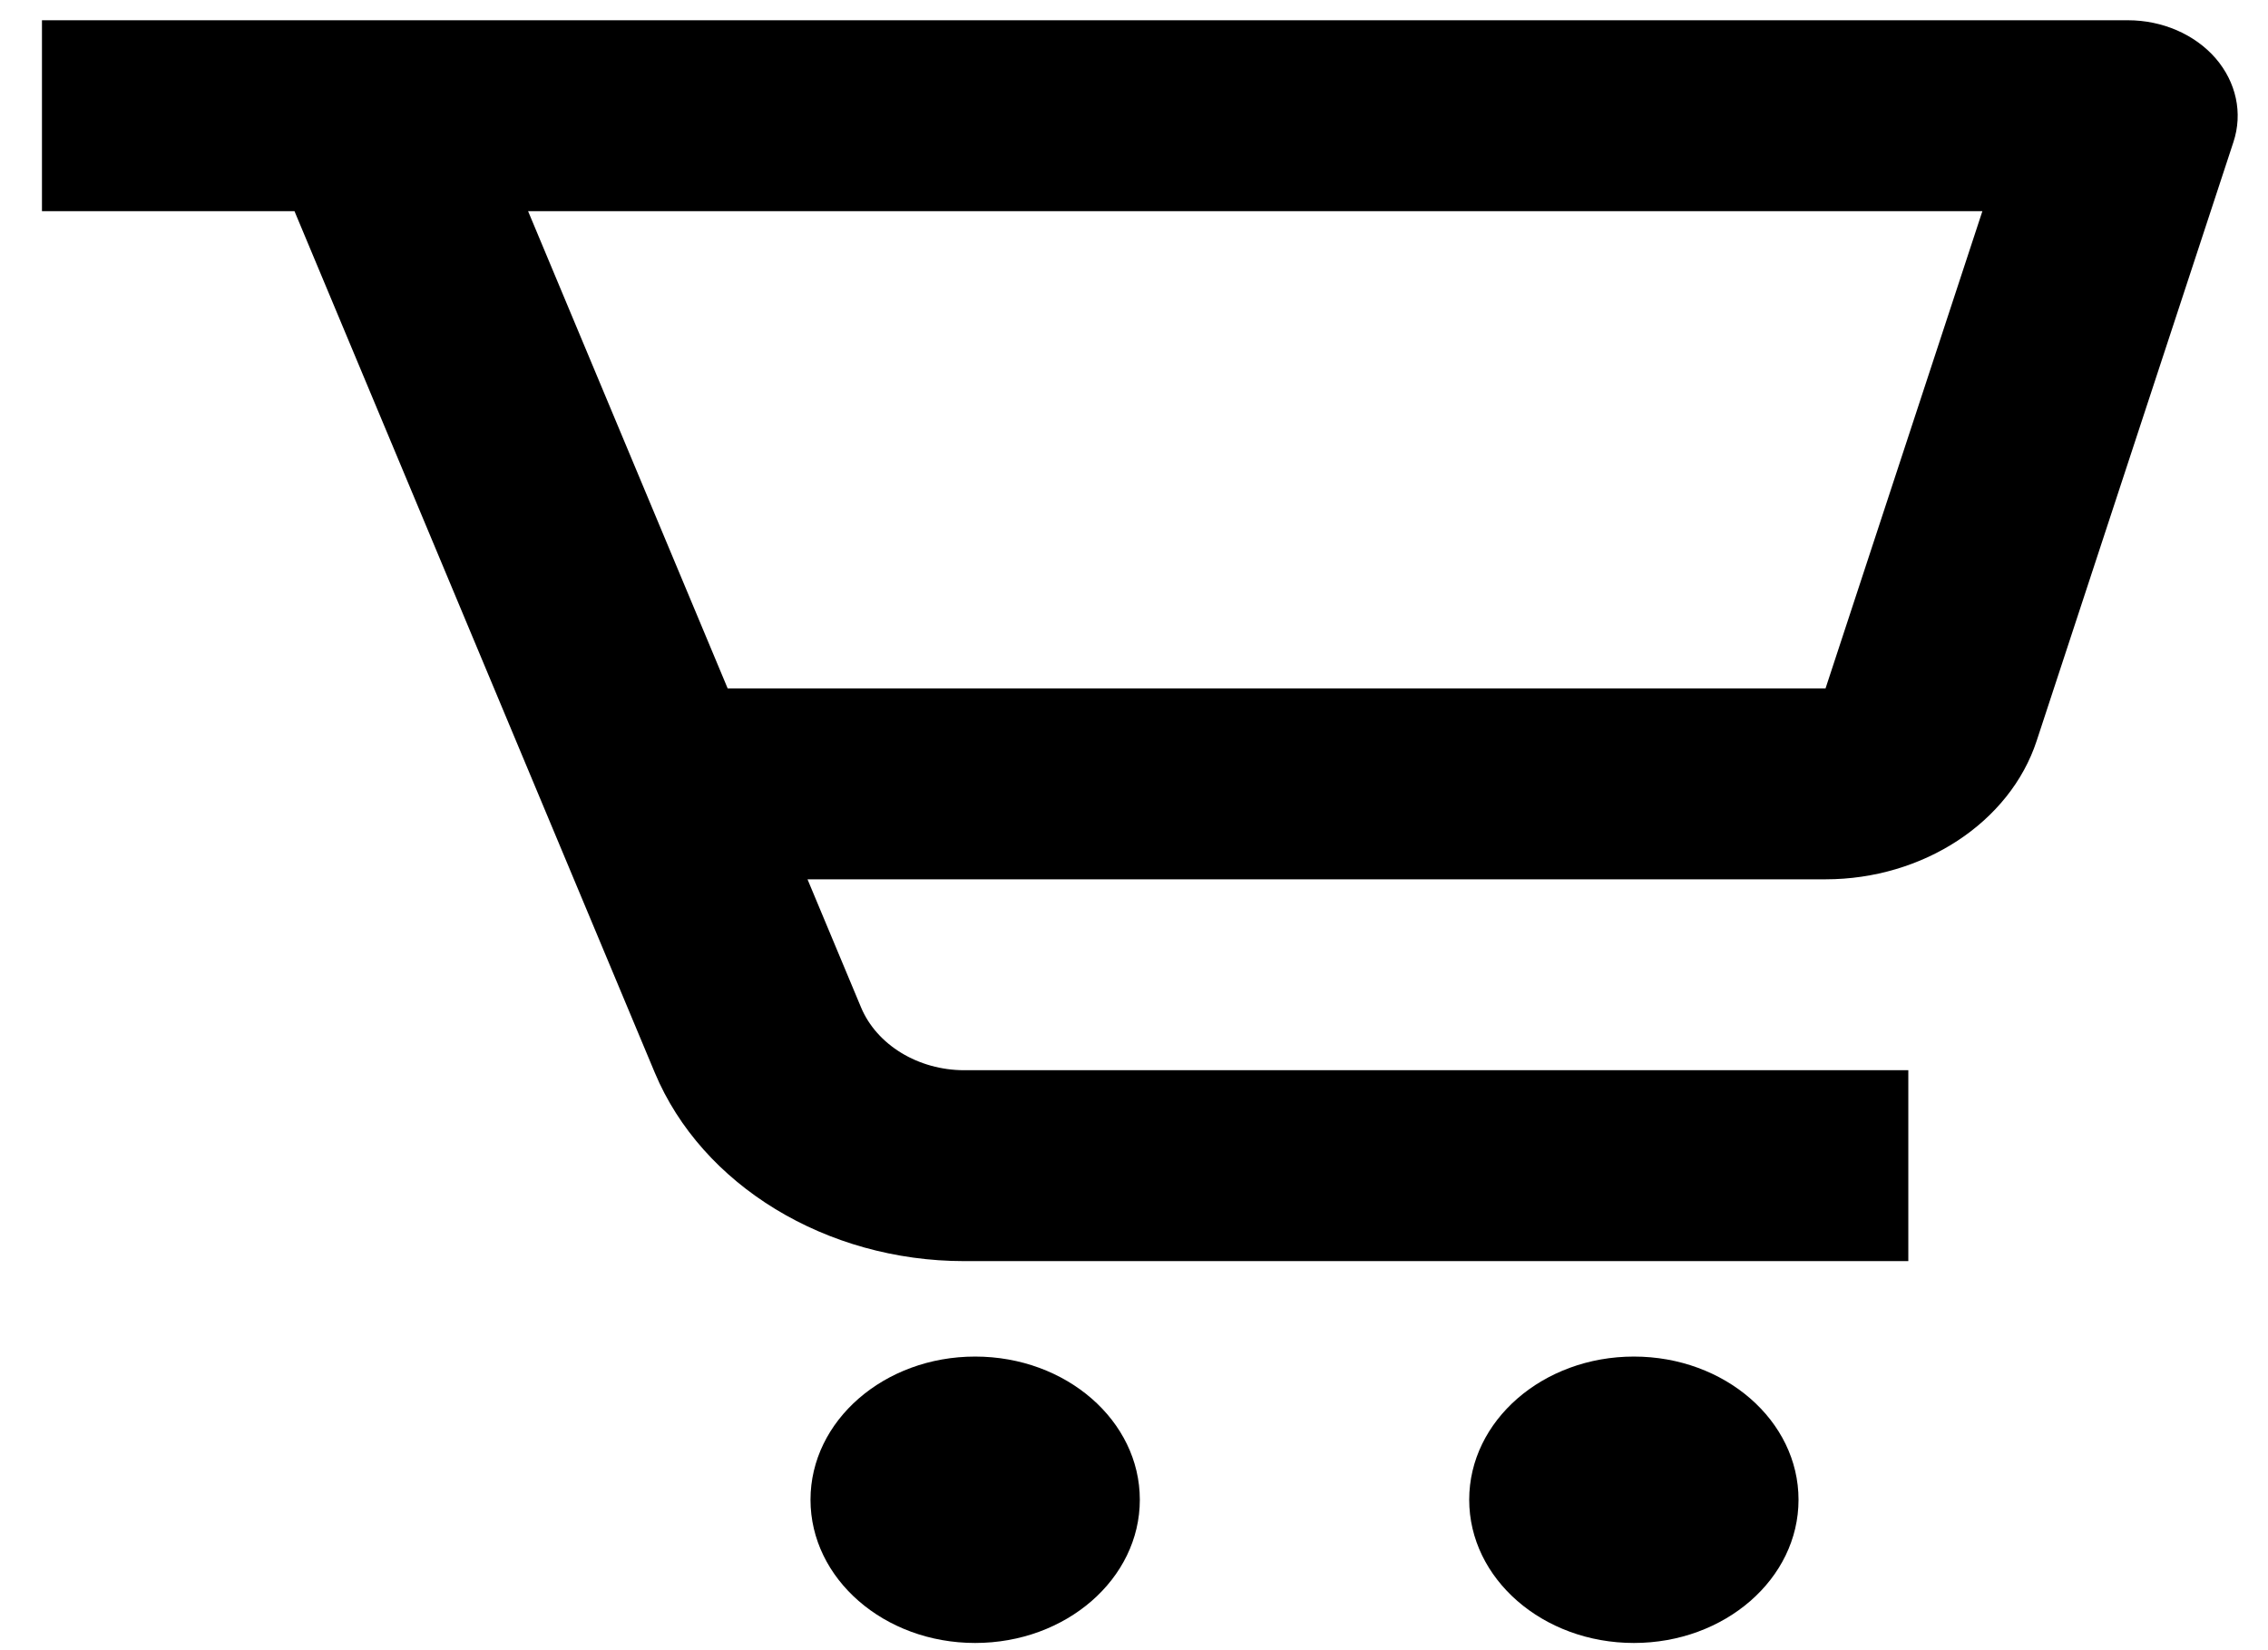
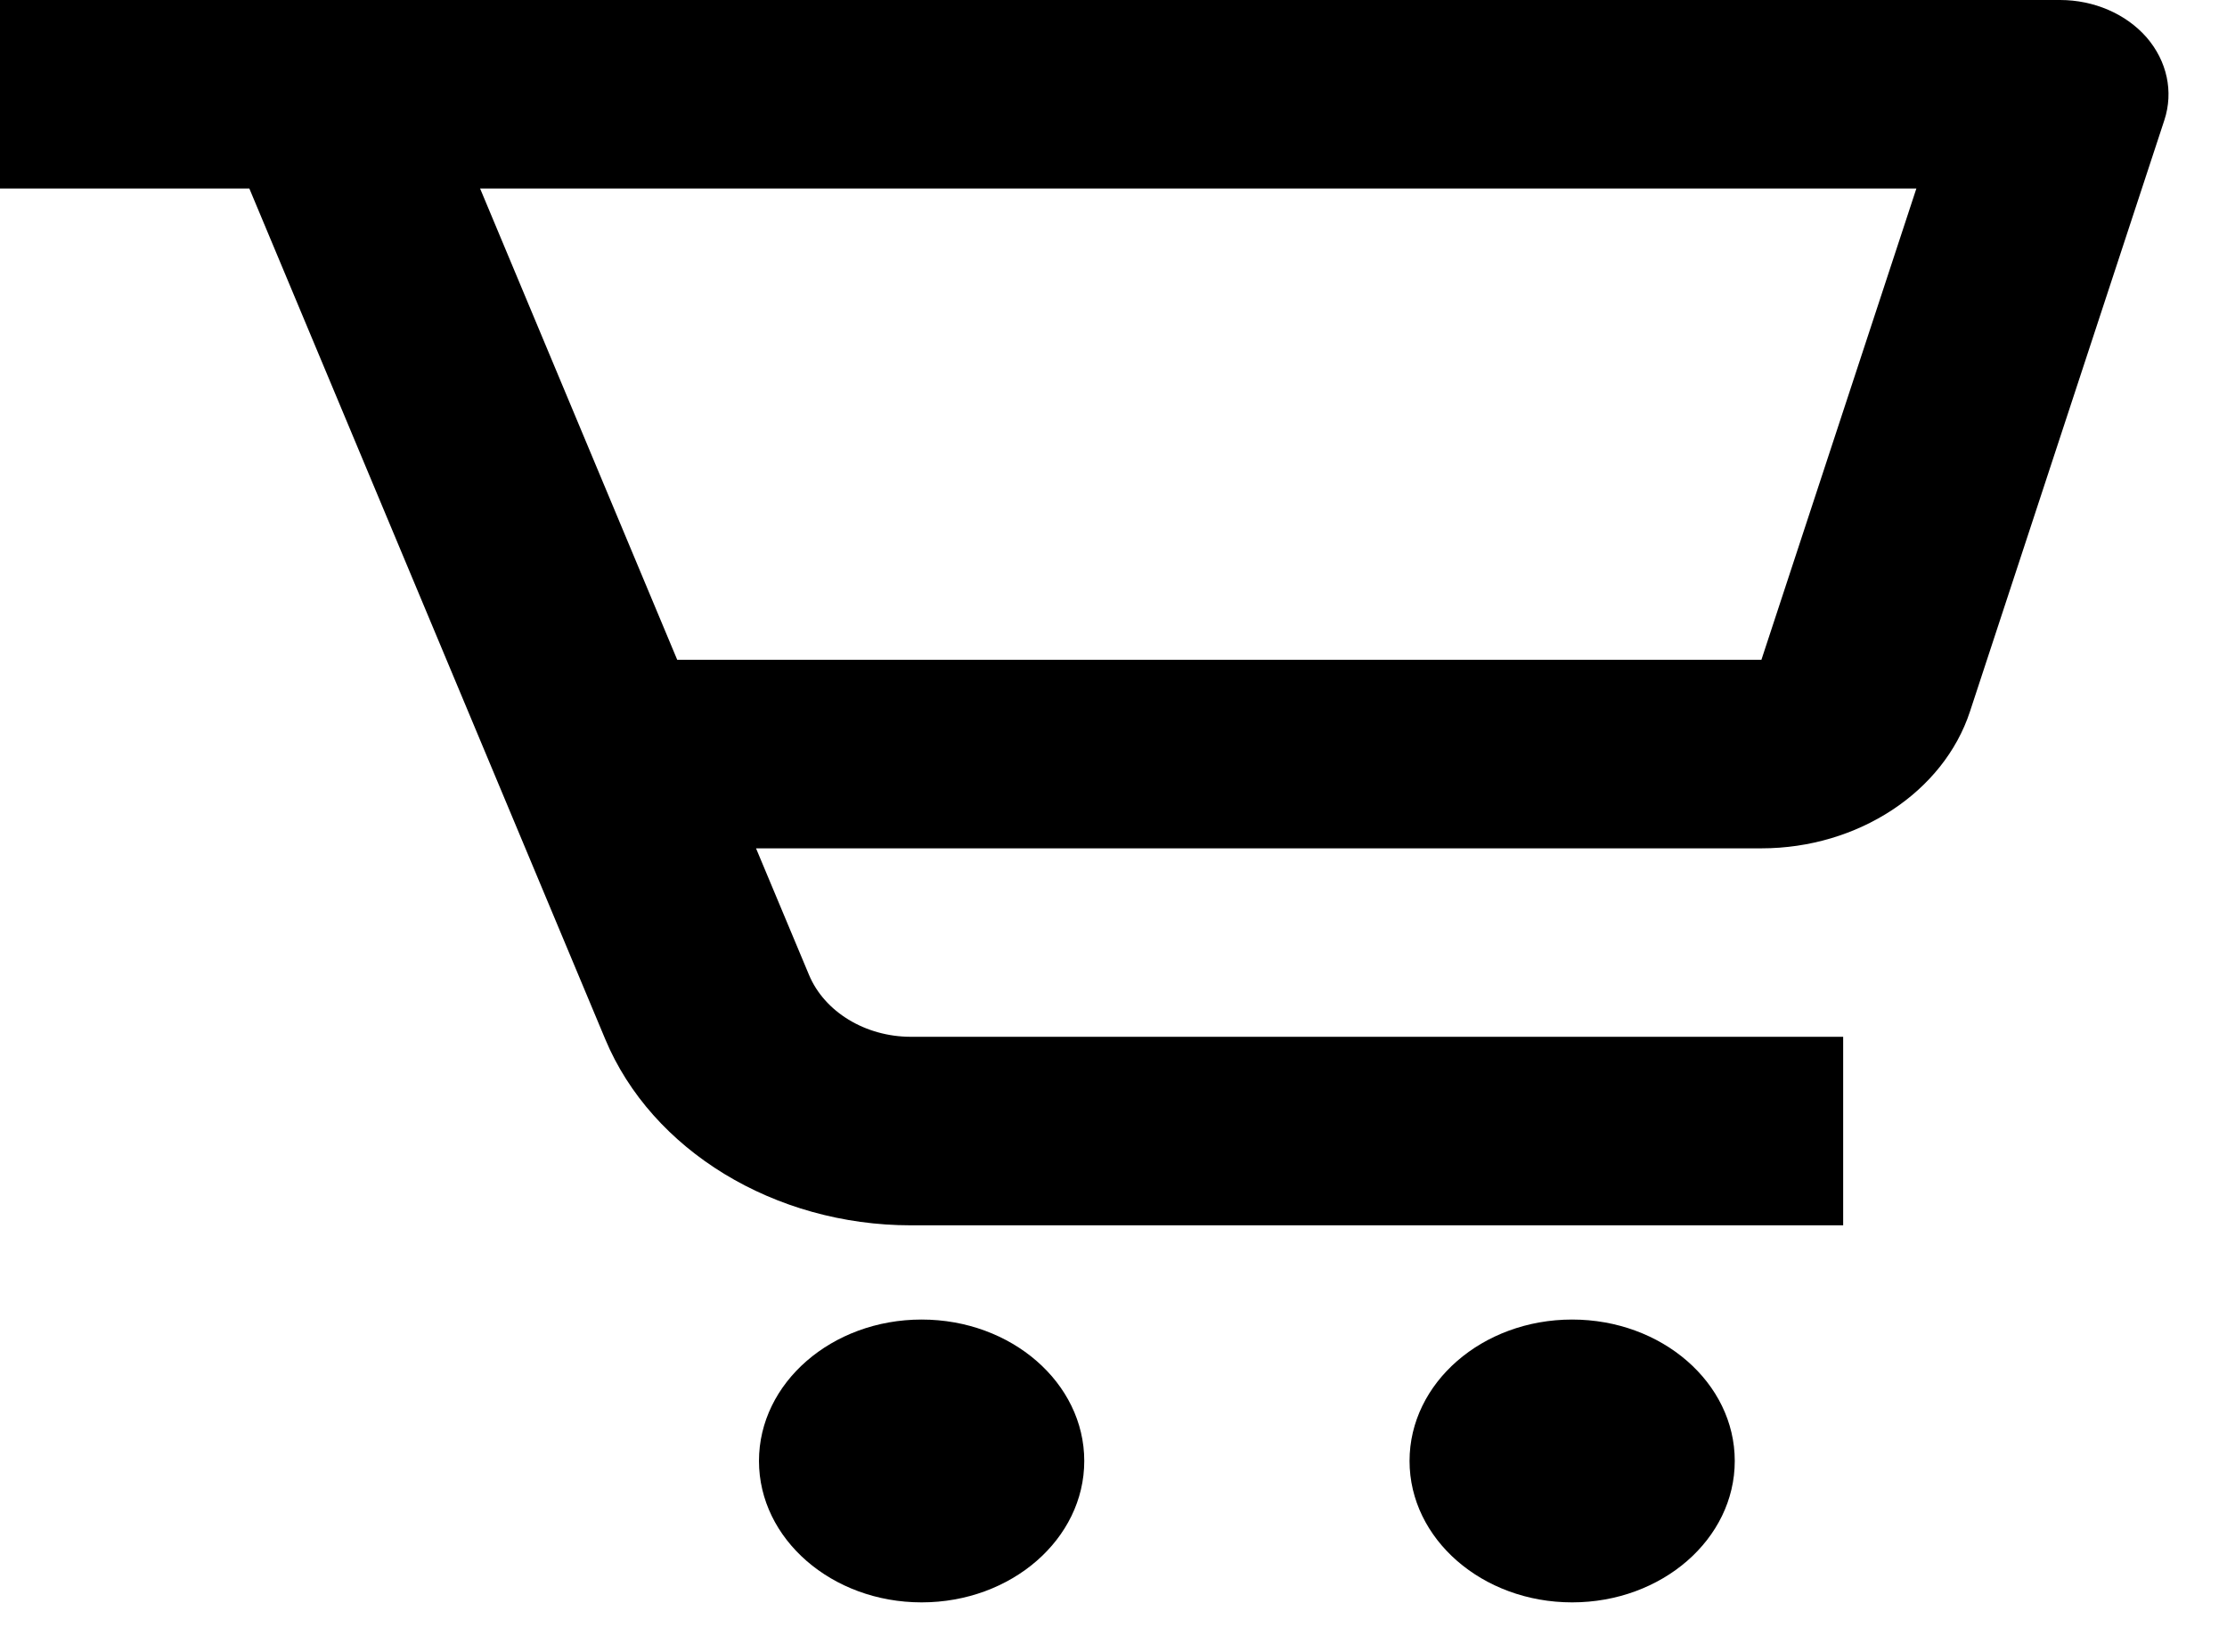
- <svg xmlns="http://www.w3.org/2000/svg" width="44" height="32" viewBox="0 0 44 32" fill="none">
-   <path d="M41.282 0.393H7.204H5.074H0.814V4.097H5.074H5.713L12.703 20.812C13.617 22.999 16.032 24.469 18.707 24.469H37.022V20.765H18.707C17.815 20.765 17.01 20.275 16.705 19.547L15.666 17.061H35.416C37.311 17.061 38.994 15.954 39.512 14.374L43.33 2.754C43.514 2.195 43.384 1.595 42.983 1.13C42.578 0.665 41.948 0.393 41.282 0.393ZM35.416 13.357H14.117L10.245 4.097H38.459L35.416 13.357Z" fill="black" />
-   <path d="M18.918 31.878C20.683 31.878 22.113 30.634 22.113 29.099C22.113 27.565 20.683 26.321 18.918 26.321C17.154 26.321 15.724 27.565 15.724 29.099C15.724 30.634 17.154 31.878 18.918 31.878Z" fill="black" />
-   <path d="M31.698 31.878C33.462 31.878 34.892 30.634 34.892 29.099C34.892 27.565 33.462 26.321 31.698 26.321C29.933 26.321 28.503 27.565 28.503 29.099C28.503 30.634 29.933 31.878 31.698 31.878Z" fill="black" />
+ <svg xmlns="http://www.w3.org/2000/svg" width="31" height="23" viewBox="0 0 31 23" fill="none">
+   <path d="M28.676 0H4.528H3.019H0V2.625H3.019H3.471L8.425 14.469C9.072 16.019 10.784 17.061 12.679 17.061H25.657V14.436H12.679C12.047 14.436 11.476 14.089 11.261 13.573L10.524 11.812H24.519C25.863 11.812 27.055 11.027 27.422 9.907L30.128 1.673C30.258 1.277 30.166 0.852 29.882 0.522C29.595 0.193 29.148 0 28.676 0ZM24.519 9.187H9.427L6.683 2.625H26.676L24.519 9.187Z" fill="black" />
+   <path d="M12.829 22.311C14.079 22.311 15.093 21.429 15.093 20.342C15.093 19.255 14.079 18.373 12.829 18.373C11.579 18.373 10.565 19.255 10.565 20.342C10.565 21.429 11.579 22.311 12.829 22.311Z" fill="black" />
+   <path d="M21.884 22.311C23.135 22.311 24.148 21.429 24.148 20.342C24.148 19.255 23.135 18.373 21.884 18.373C20.634 18.373 19.621 19.255 19.621 20.342C19.621 21.429 20.634 22.311 21.884 22.311Z" fill="black" />
</svg>
